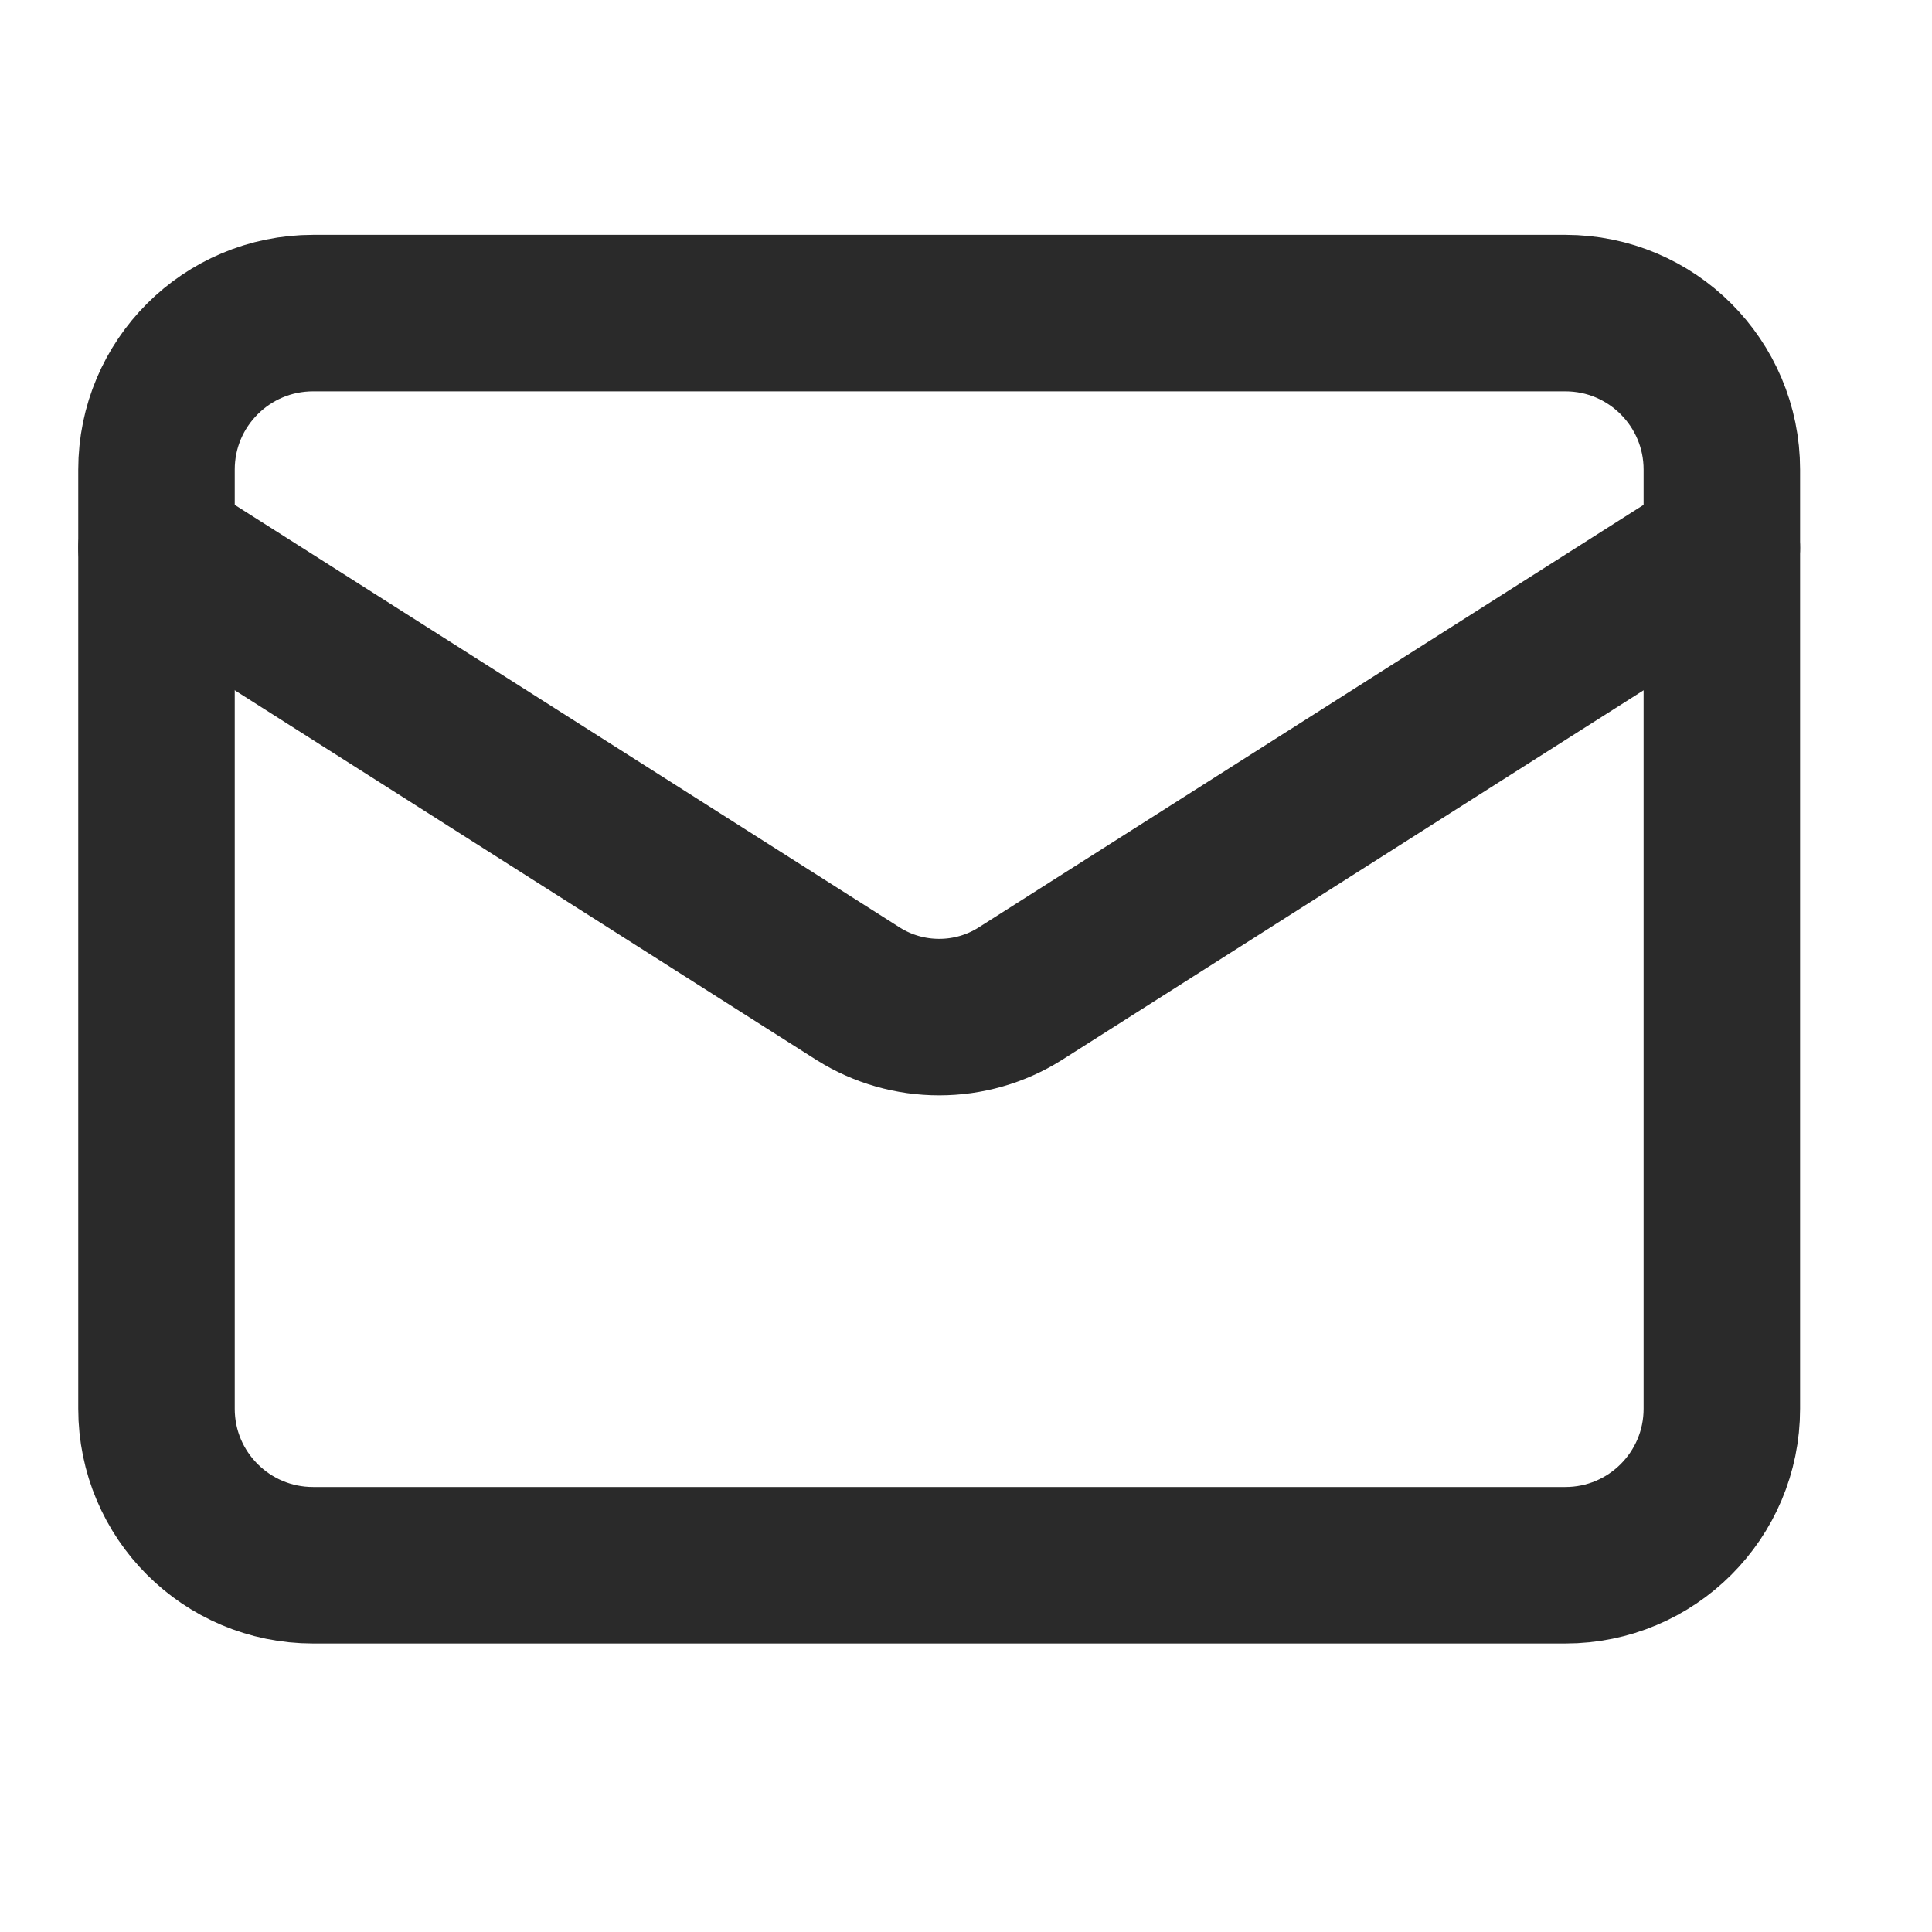
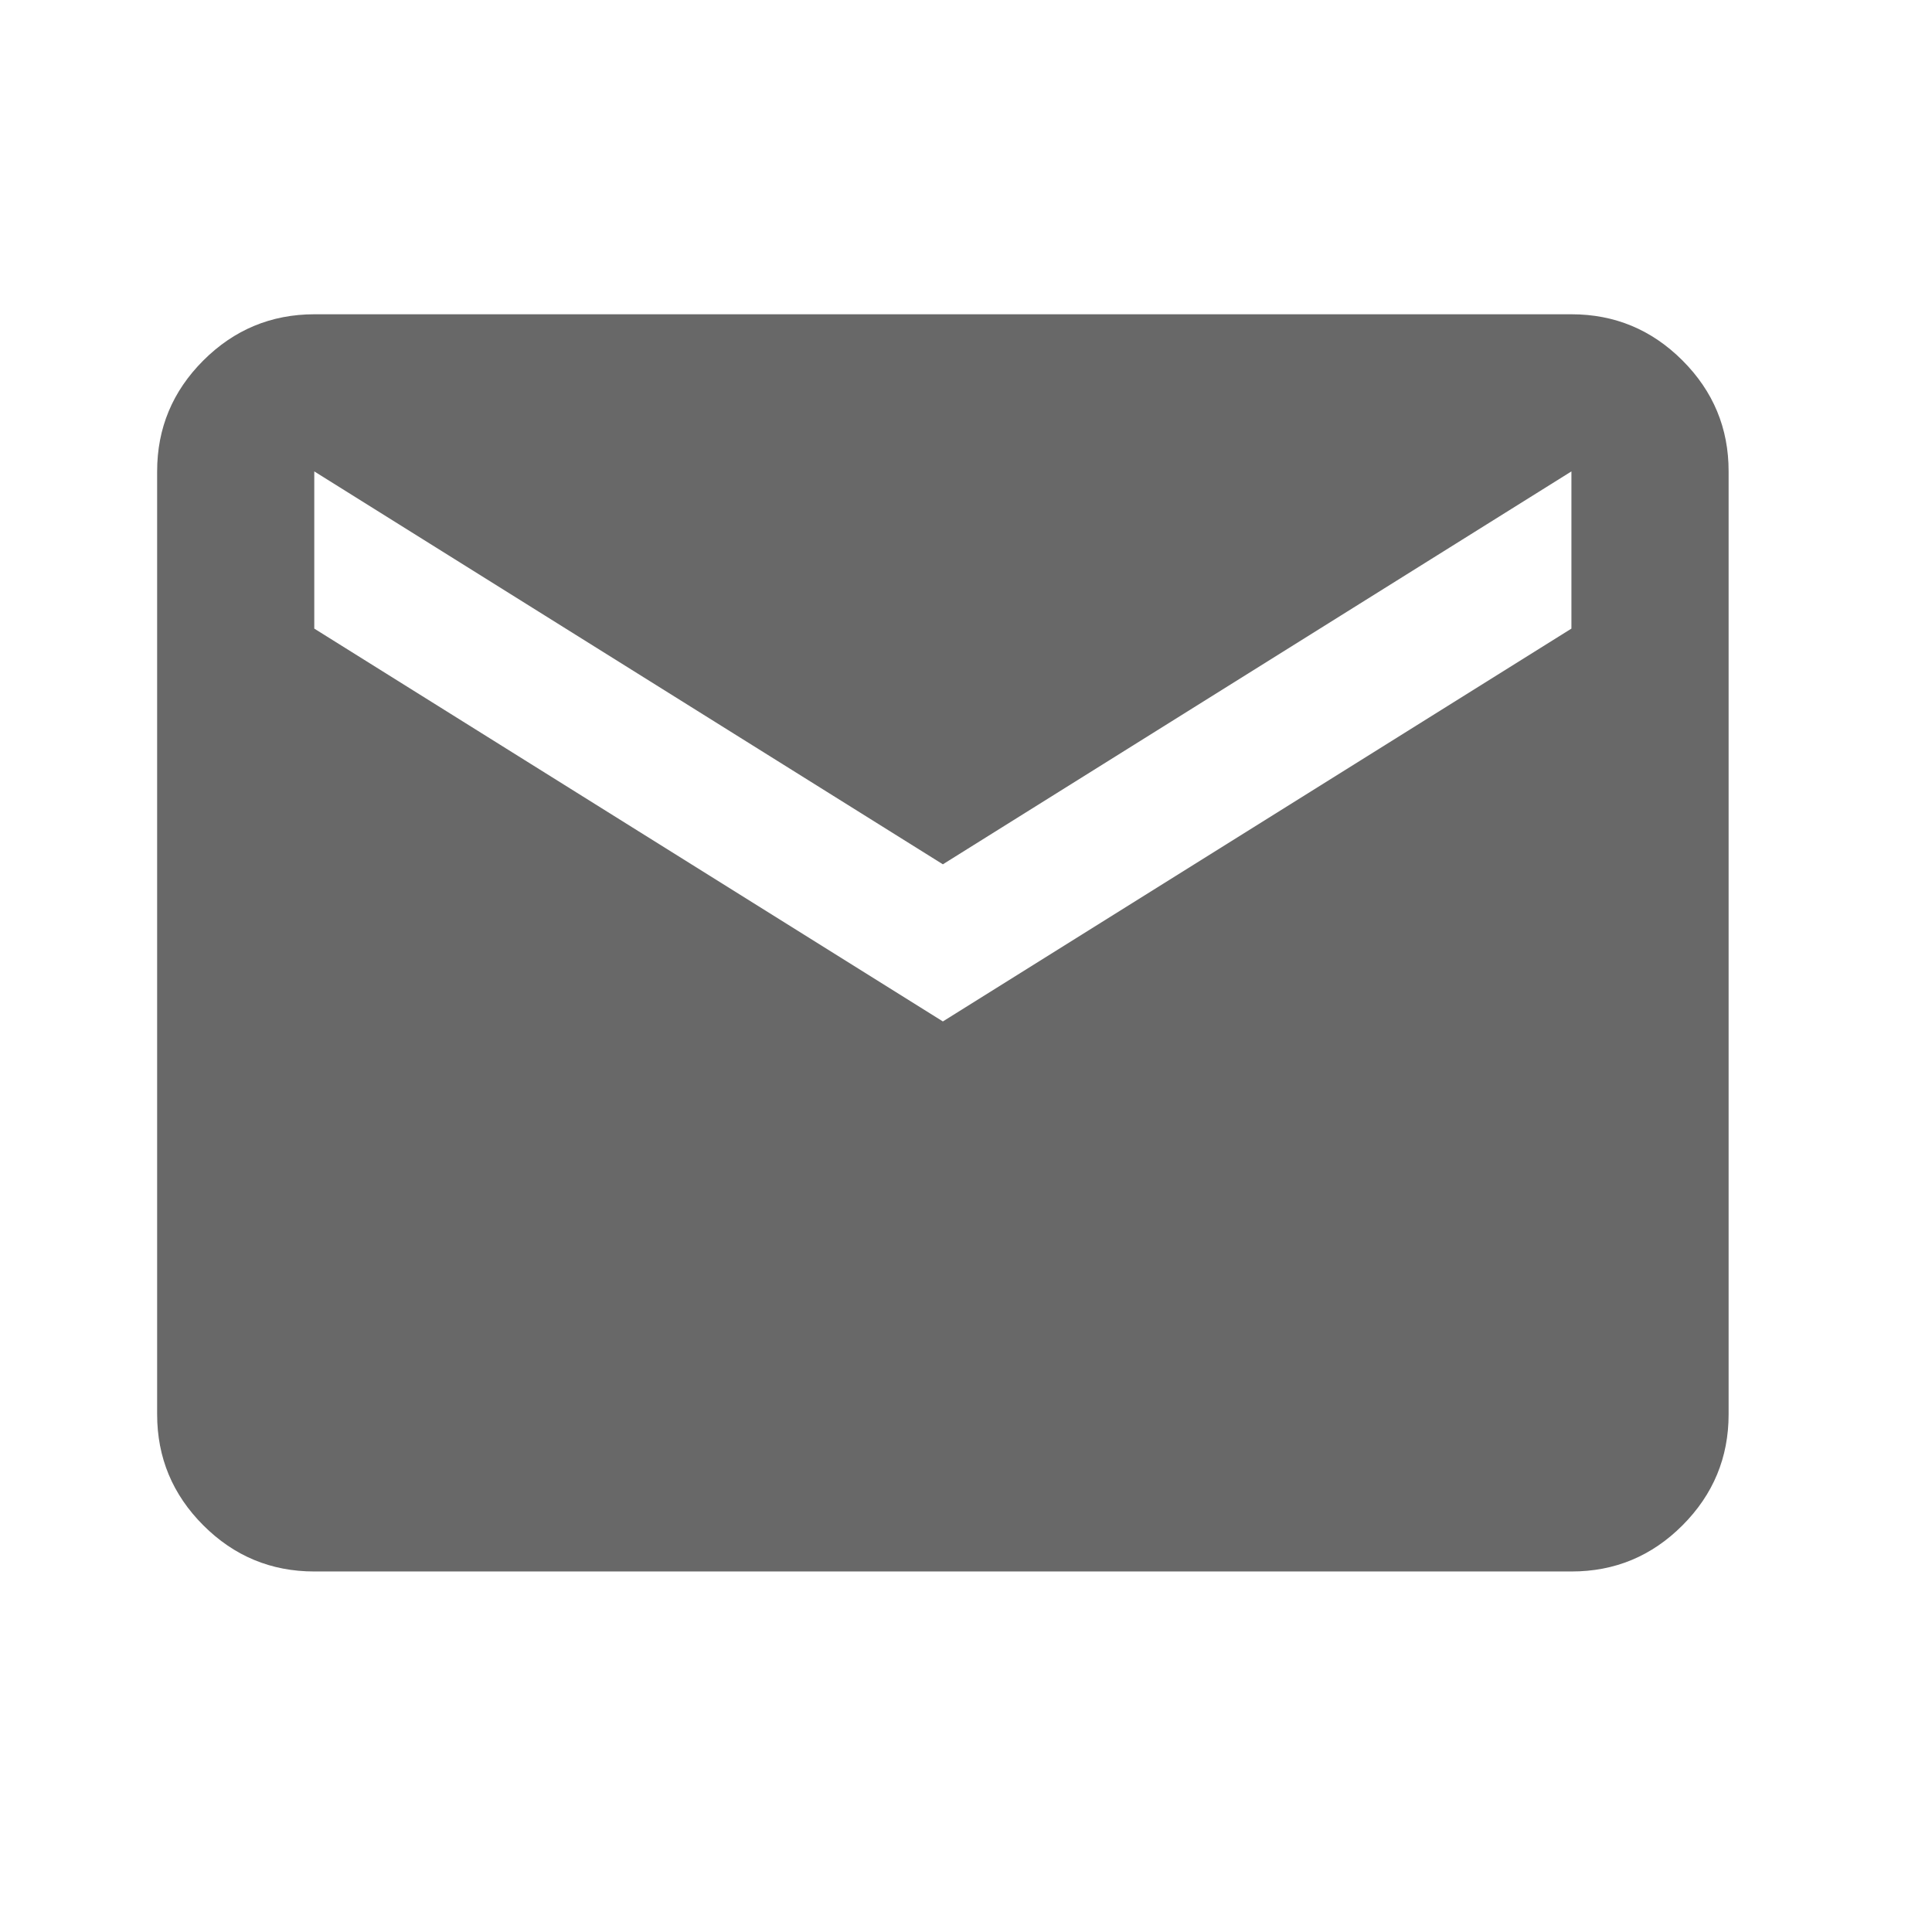
- <svg xmlns="http://www.w3.org/2000/svg" width="18" height="18" viewBox="0 0 18 18" fill="none">
-   <path d="M14.584 2.917H2.917C2.111 2.917 1.458 3.57 1.458 4.375V13.125C1.458 13.931 2.111 14.583 2.917 14.583H14.584C15.389 14.583 16.042 13.931 16.042 13.125V4.375C16.042 3.57 15.389 2.917 14.584 2.917Z" stroke="#2A2A2A" stroke-width="1.458" stroke-linecap="round" stroke-linejoin="round" />
-   <path d="M16.042 5.104L9.501 9.261C9.276 9.402 9.016 9.476 8.75 9.476C8.485 9.476 8.224 9.402 7.999 9.261L1.458 5.104" stroke="#2A2A2A" stroke-width="1.458" stroke-linecap="round" stroke-linejoin="round" />
+ <svg xmlns="http://www.w3.org/2000/svg" width="33" height="33" viewBox="0 0 33 33" fill="none">
+   <path d="M5.368 26.842C4.63 26.842 3.998 26.579 3.473 26.054C2.948 25.529 2.684 24.897 2.684 24.158V8.052C2.684 7.314 2.947 6.683 3.473 6.157C3.999 5.632 4.631 5.369 5.368 5.368H26.841C27.58 5.368 28.212 5.631 28.738 6.157C29.264 6.683 29.527 7.315 29.526 8.052V24.158C29.526 24.896 29.263 25.528 28.738 26.054C28.213 26.58 27.581 26.843 26.841 26.842H5.368ZM16.105 17.447L26.841 10.737V8.052L16.105 14.763L5.368 8.052V10.737L16.105 17.447Z" fill="#686868" />
</svg>
